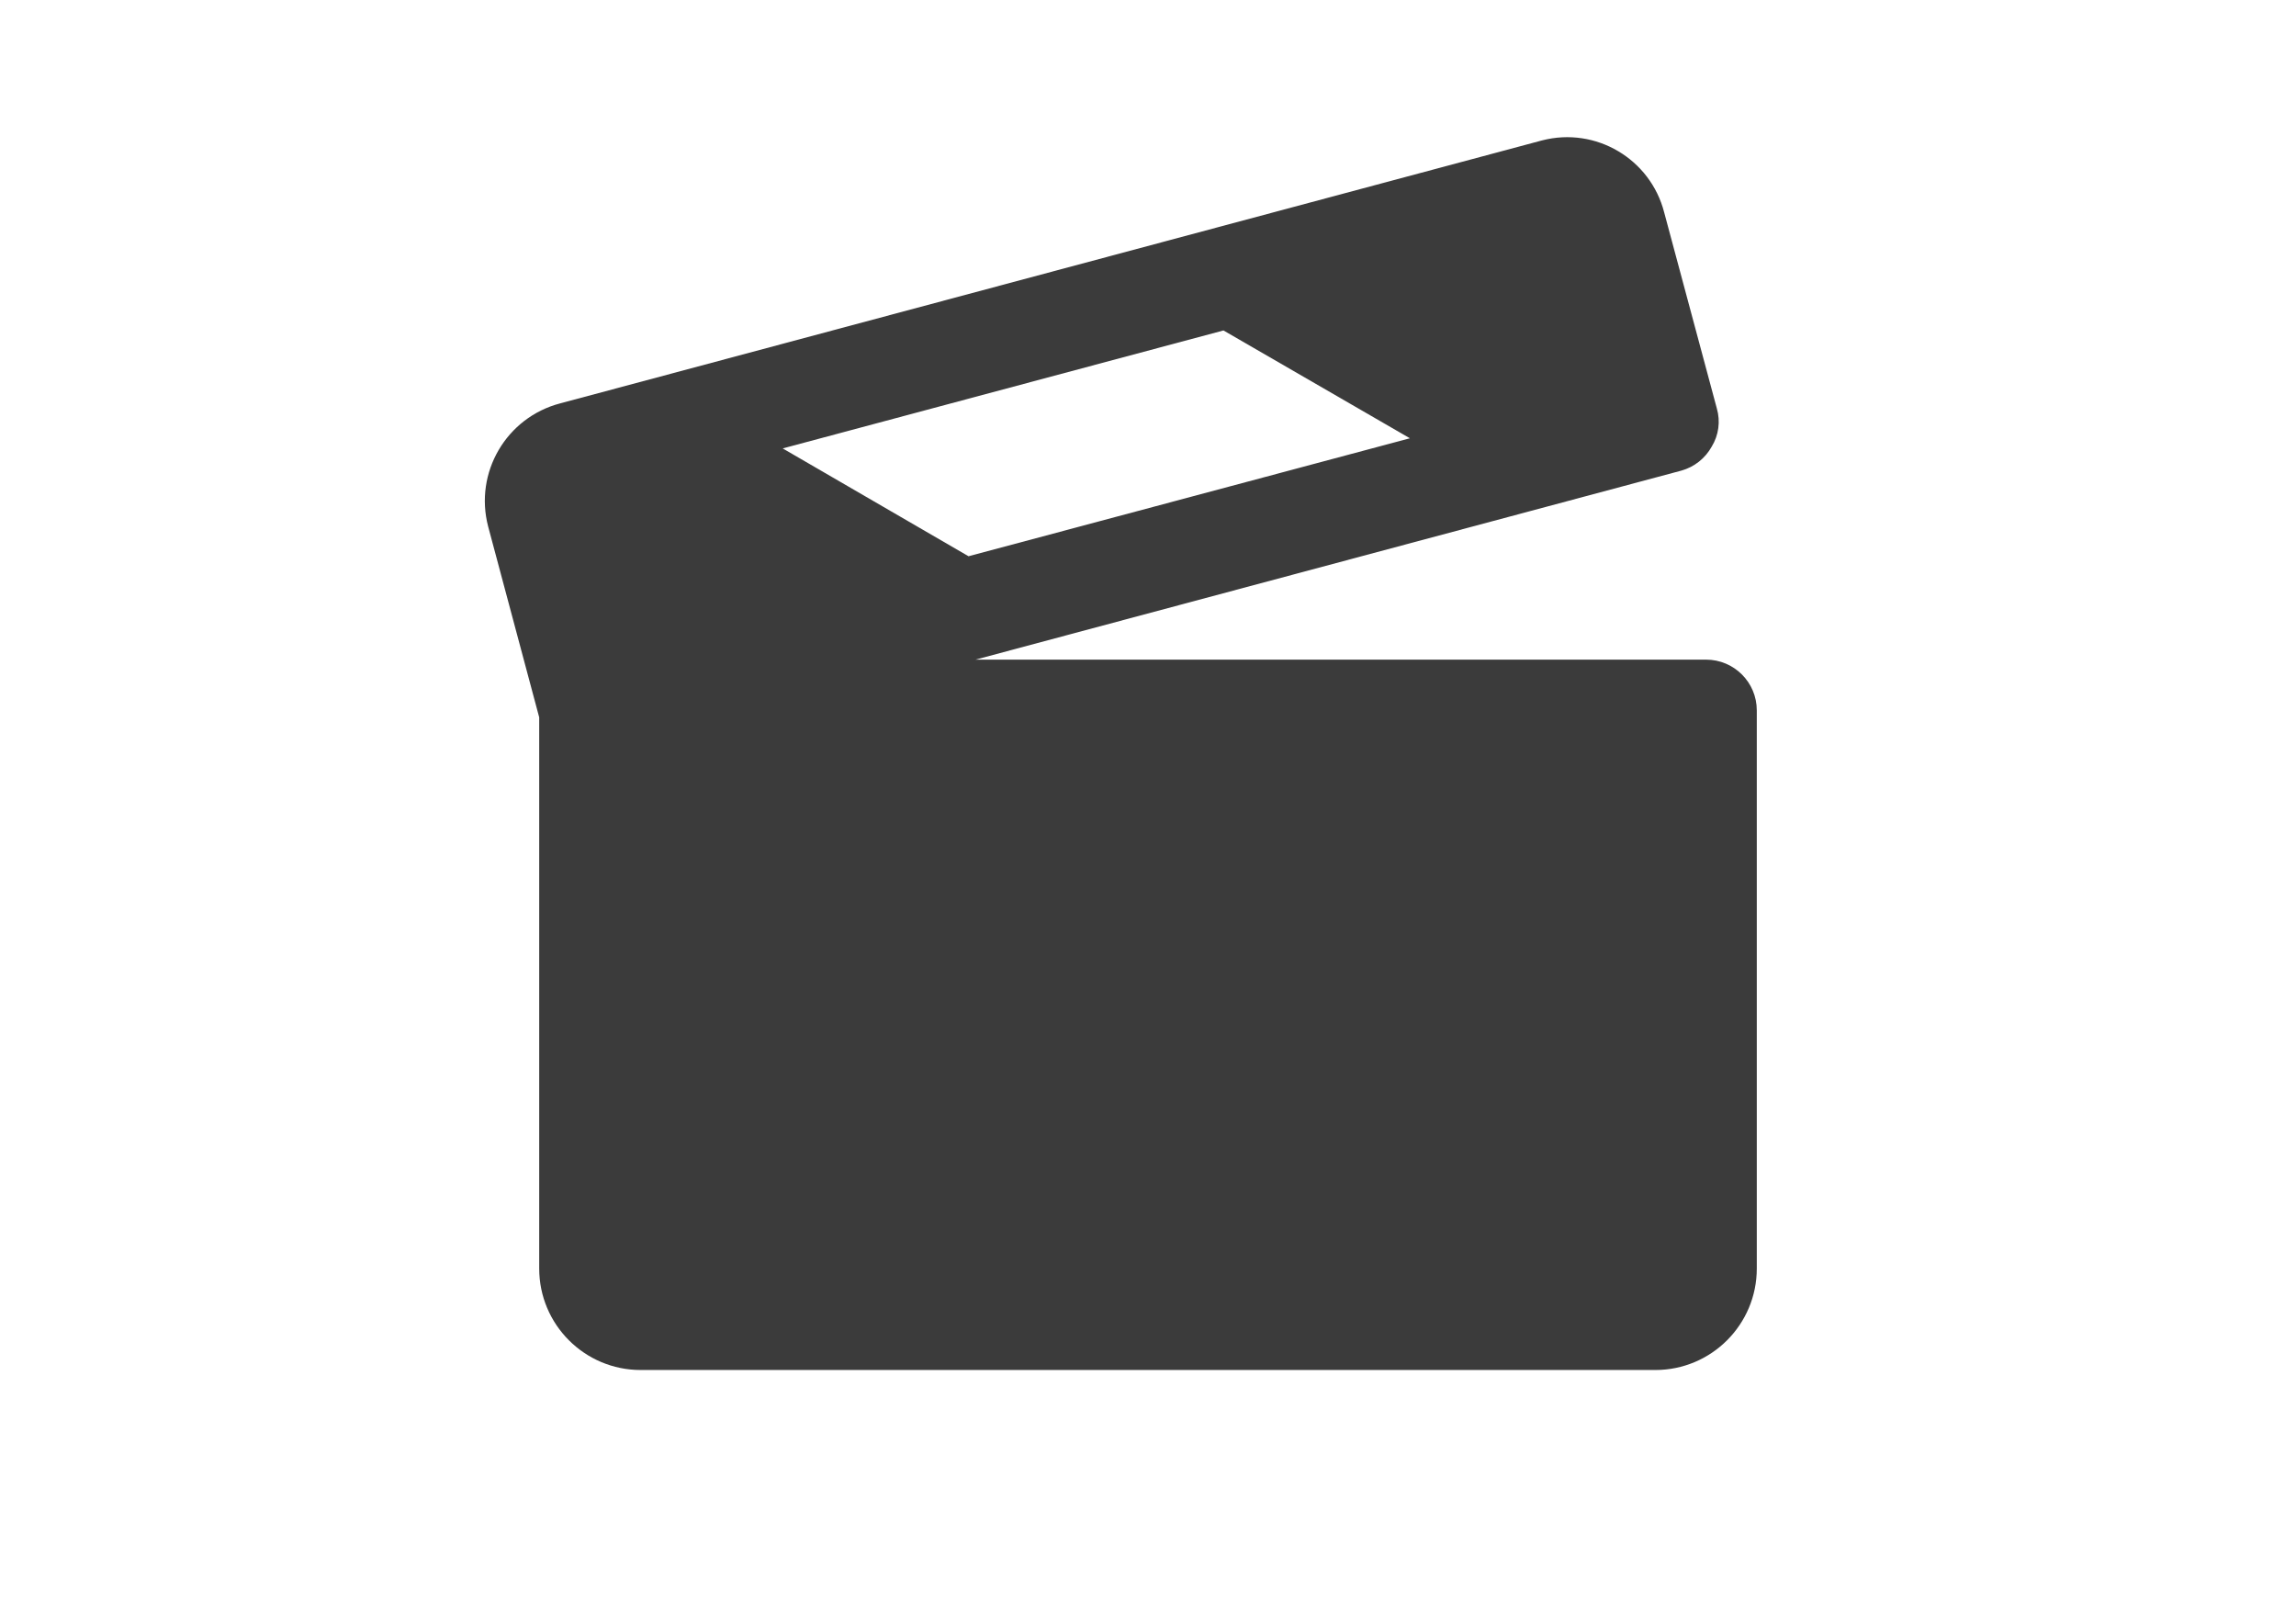
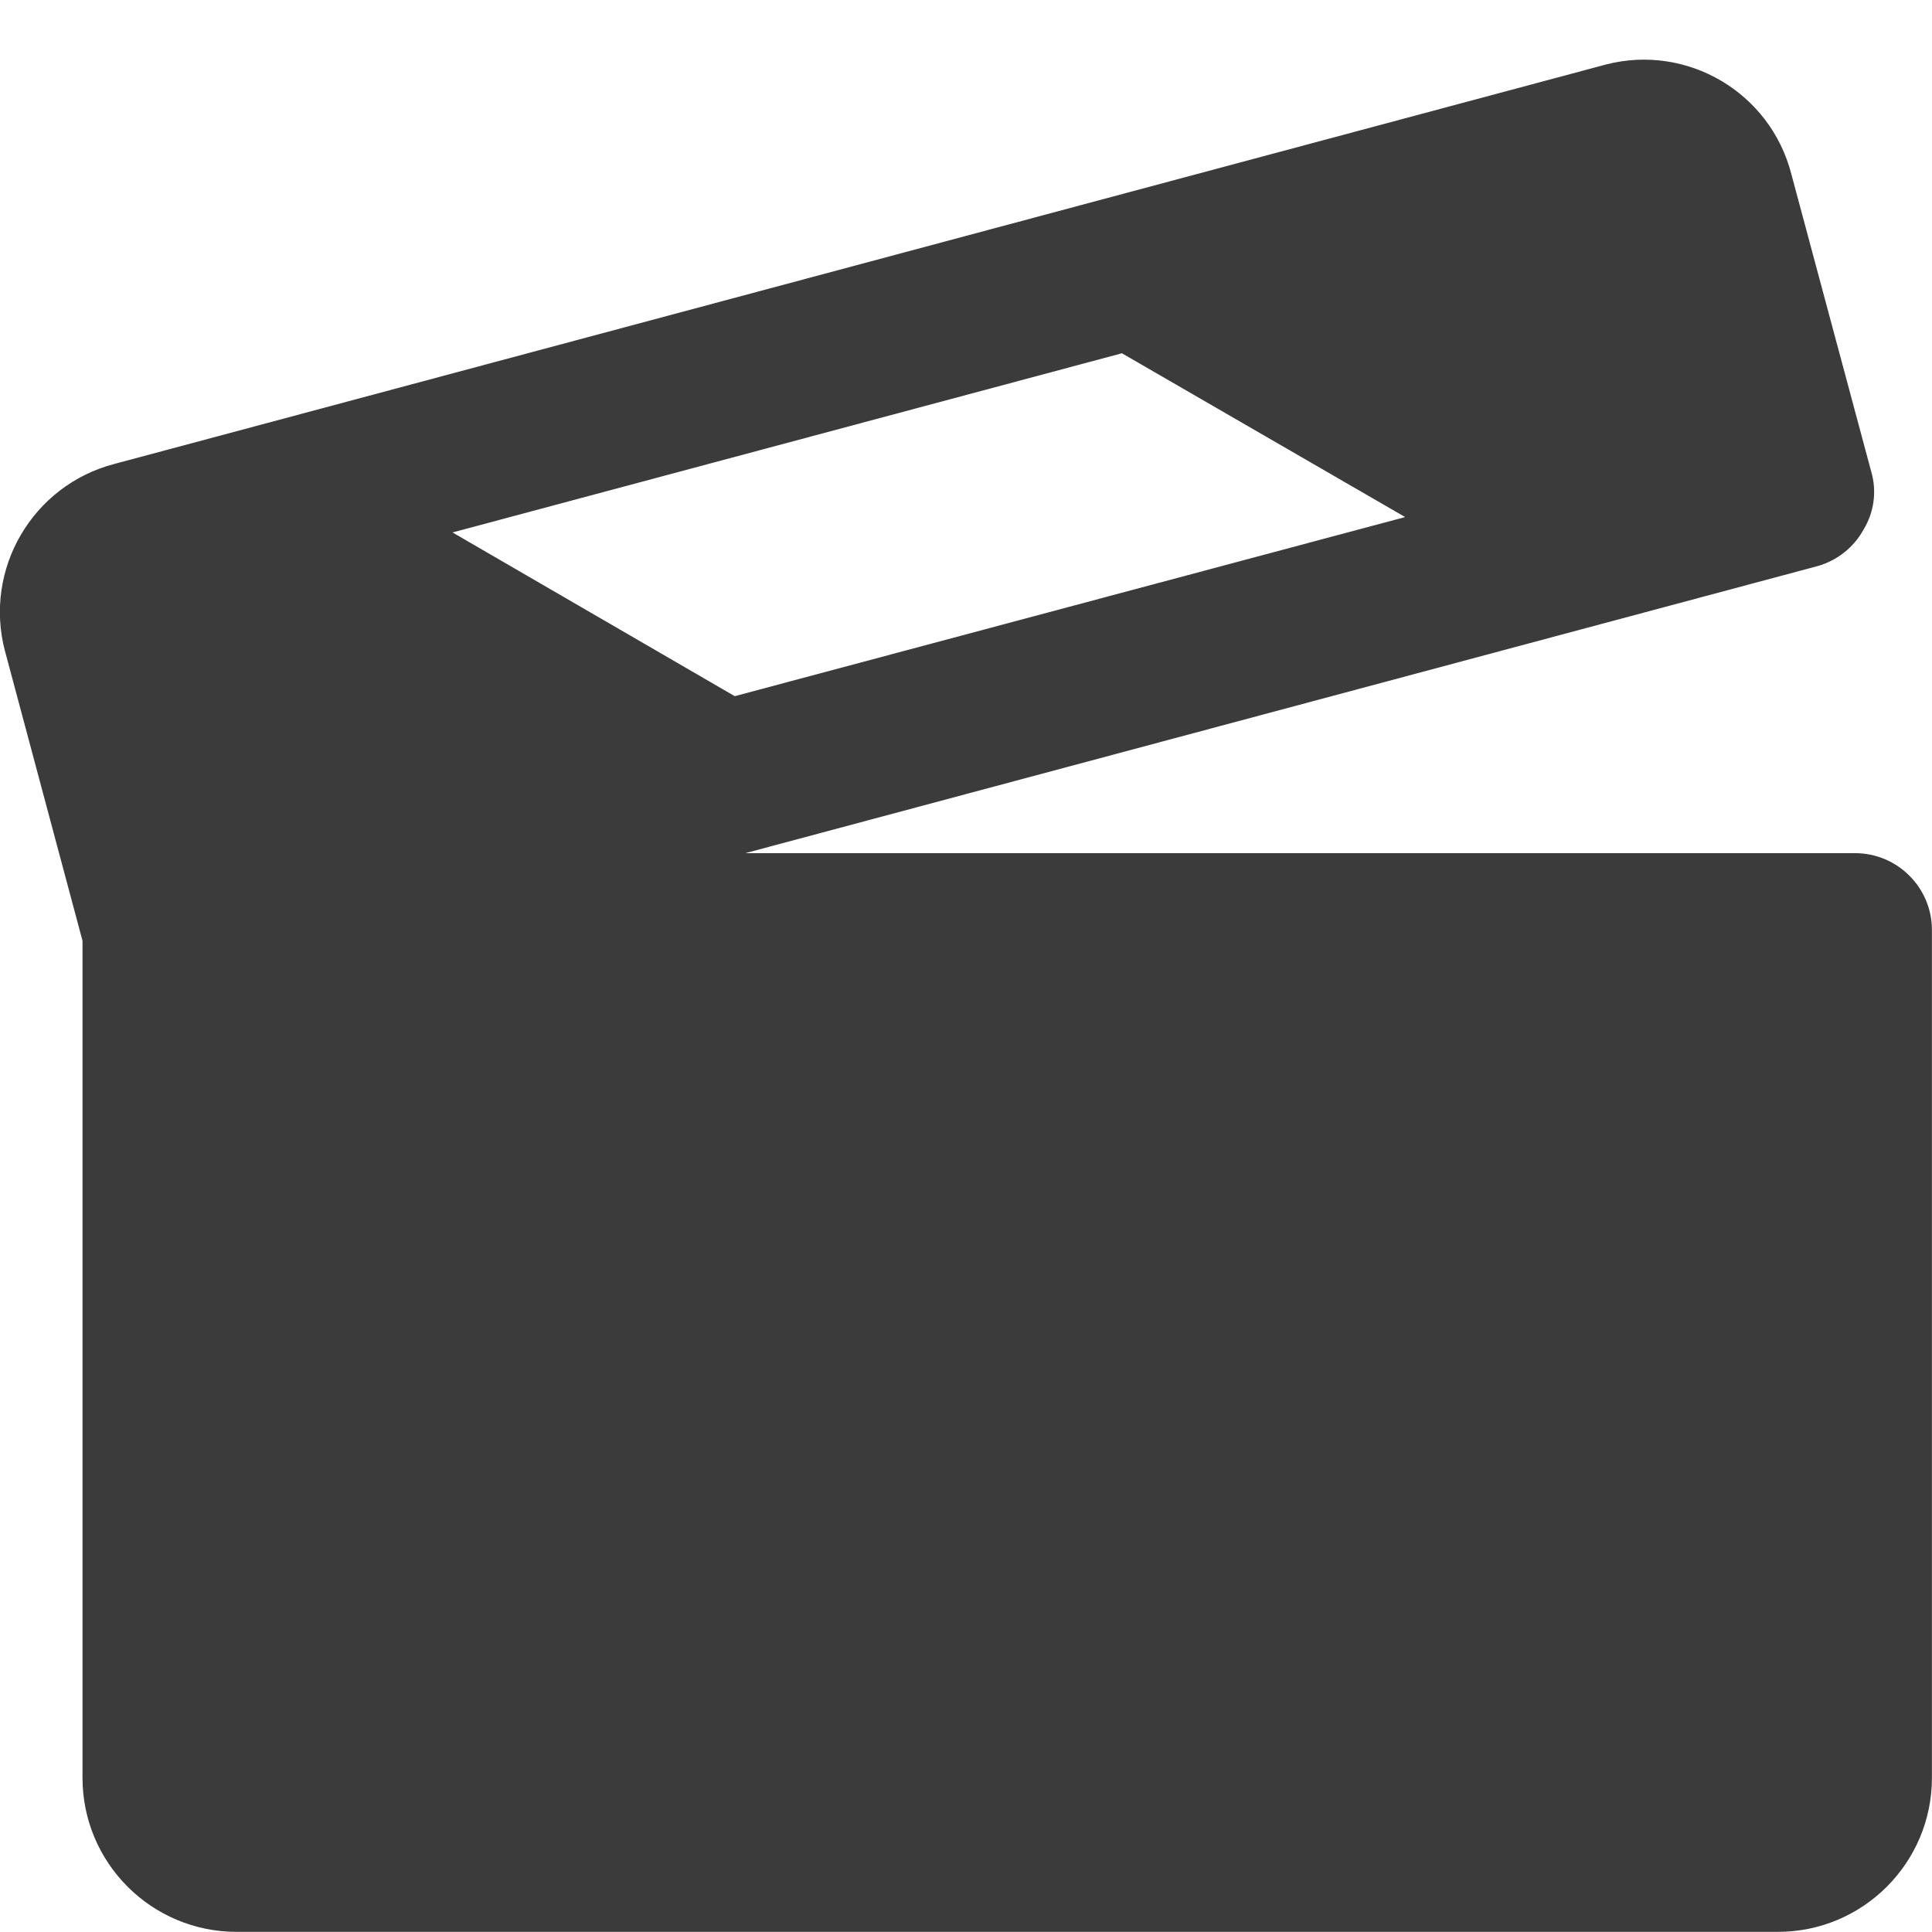
- <svg xmlns="http://www.w3.org/2000/svg" version="1.1" id="Layer_1" x="0px" y="0px" width="841.891px" height="595.281px" viewBox="0 0 841.891 595.281" enable-background="new 0 0 841.891 595.281" xml:space="preserve">
-   <rect x="123.304" y="0" fill="none" width="595.281" height="595.281" />
-   <path fill="#3B3B3B" d="M625.573,241.833H357.696l258.808-69.295c4.757-1.325,8.78-4.51,11.162-8.836  c2.553-4.183,3.228-9.246,1.86-13.952l-19.301-71.852c-5.05-19.652-25.075-31.49-44.728-26.44c-0.206,0.053-0.411,0.107-0.616,0.164  L205.388,147.89c-19.753,5.175-31.57,25.383-26.395,45.136c0.039,0.146,0.078,0.294,0.118,0.44l18.603,69.526v202.07  c0,20.548,16.657,37.205,37.205,37.205H606.97c20.548,0,37.205-16.657,37.205-37.205V260.435  C644.176,250.161,635.846,241.833,625.573,241.833z M516.98,160.679L355.138,203.93l-68.132-39.53l161.609-43.251L516.98,160.679z" />
+ <svg xmlns="http://www.w3.org/2000/svg" version="1.1" id="Layer_1" x="0px" y="0px" width="27px" height="27px" viewBox="407.445 284.141 27 27" enable-background="new 407.445 284.141 27 27" xml:space="preserve">
+   <rect x="123.304" fill="none" width="595.281" height="595.281" />
+   <path fill="#3B3B3B" d="M433.369,296.064h-15.508l14.982-4.011c0.275-0.077,0.508-0.261,0.646-0.512  c0.147-0.242,0.187-0.535,0.107-0.808l-1.117-4.16c-0.293-1.138-1.452-1.823-2.59-1.531c-0.012,0.003-0.023,0.006-0.036,0.01  l-20.811,5.573c-1.144,0.3-1.828,1.47-1.528,2.613c0.002,0.008,0.004,0.017,0.007,0.025l1.077,4.025v11.698  c0,1.189,0.964,2.153,2.154,2.153h21.539c1.189,0,2.153-0.964,2.153-2.153v-11.846C434.445,296.547,433.964,296.064,433.369,296.064  z M427.082,291.367l-9.369,2.503l-3.944-2.288l9.355-2.504L427.082,291.367z" />
</svg>
